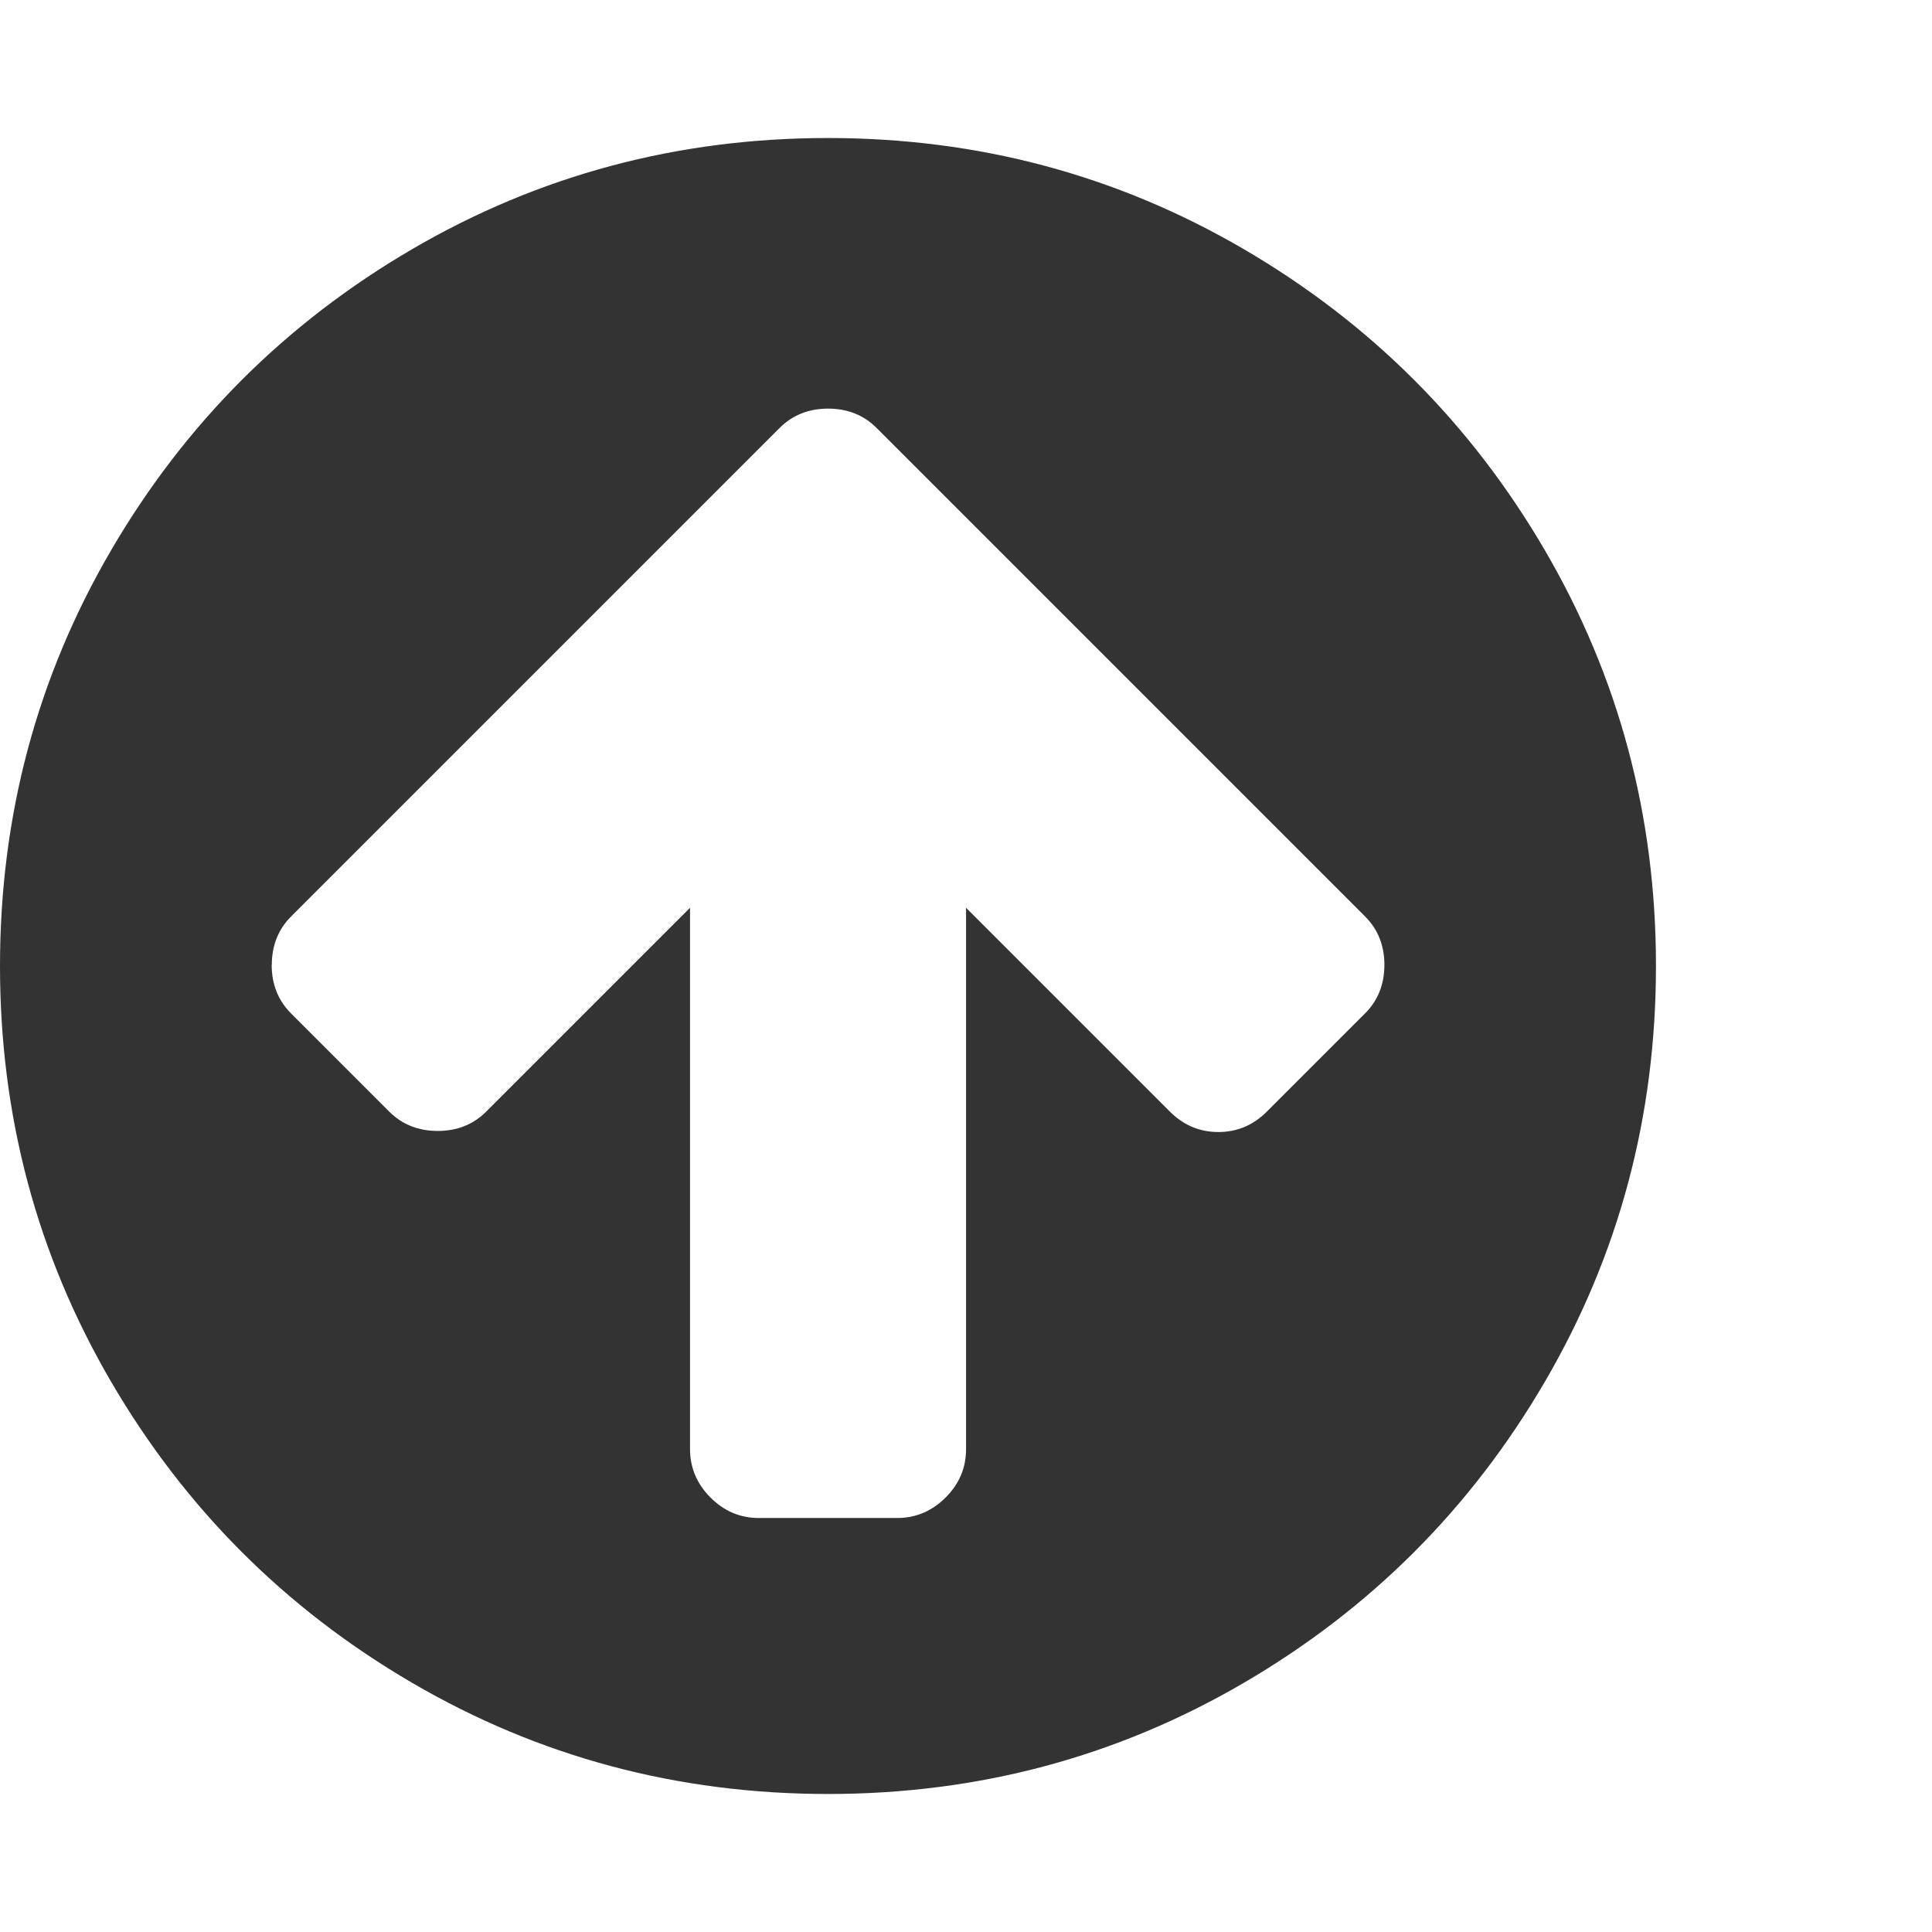
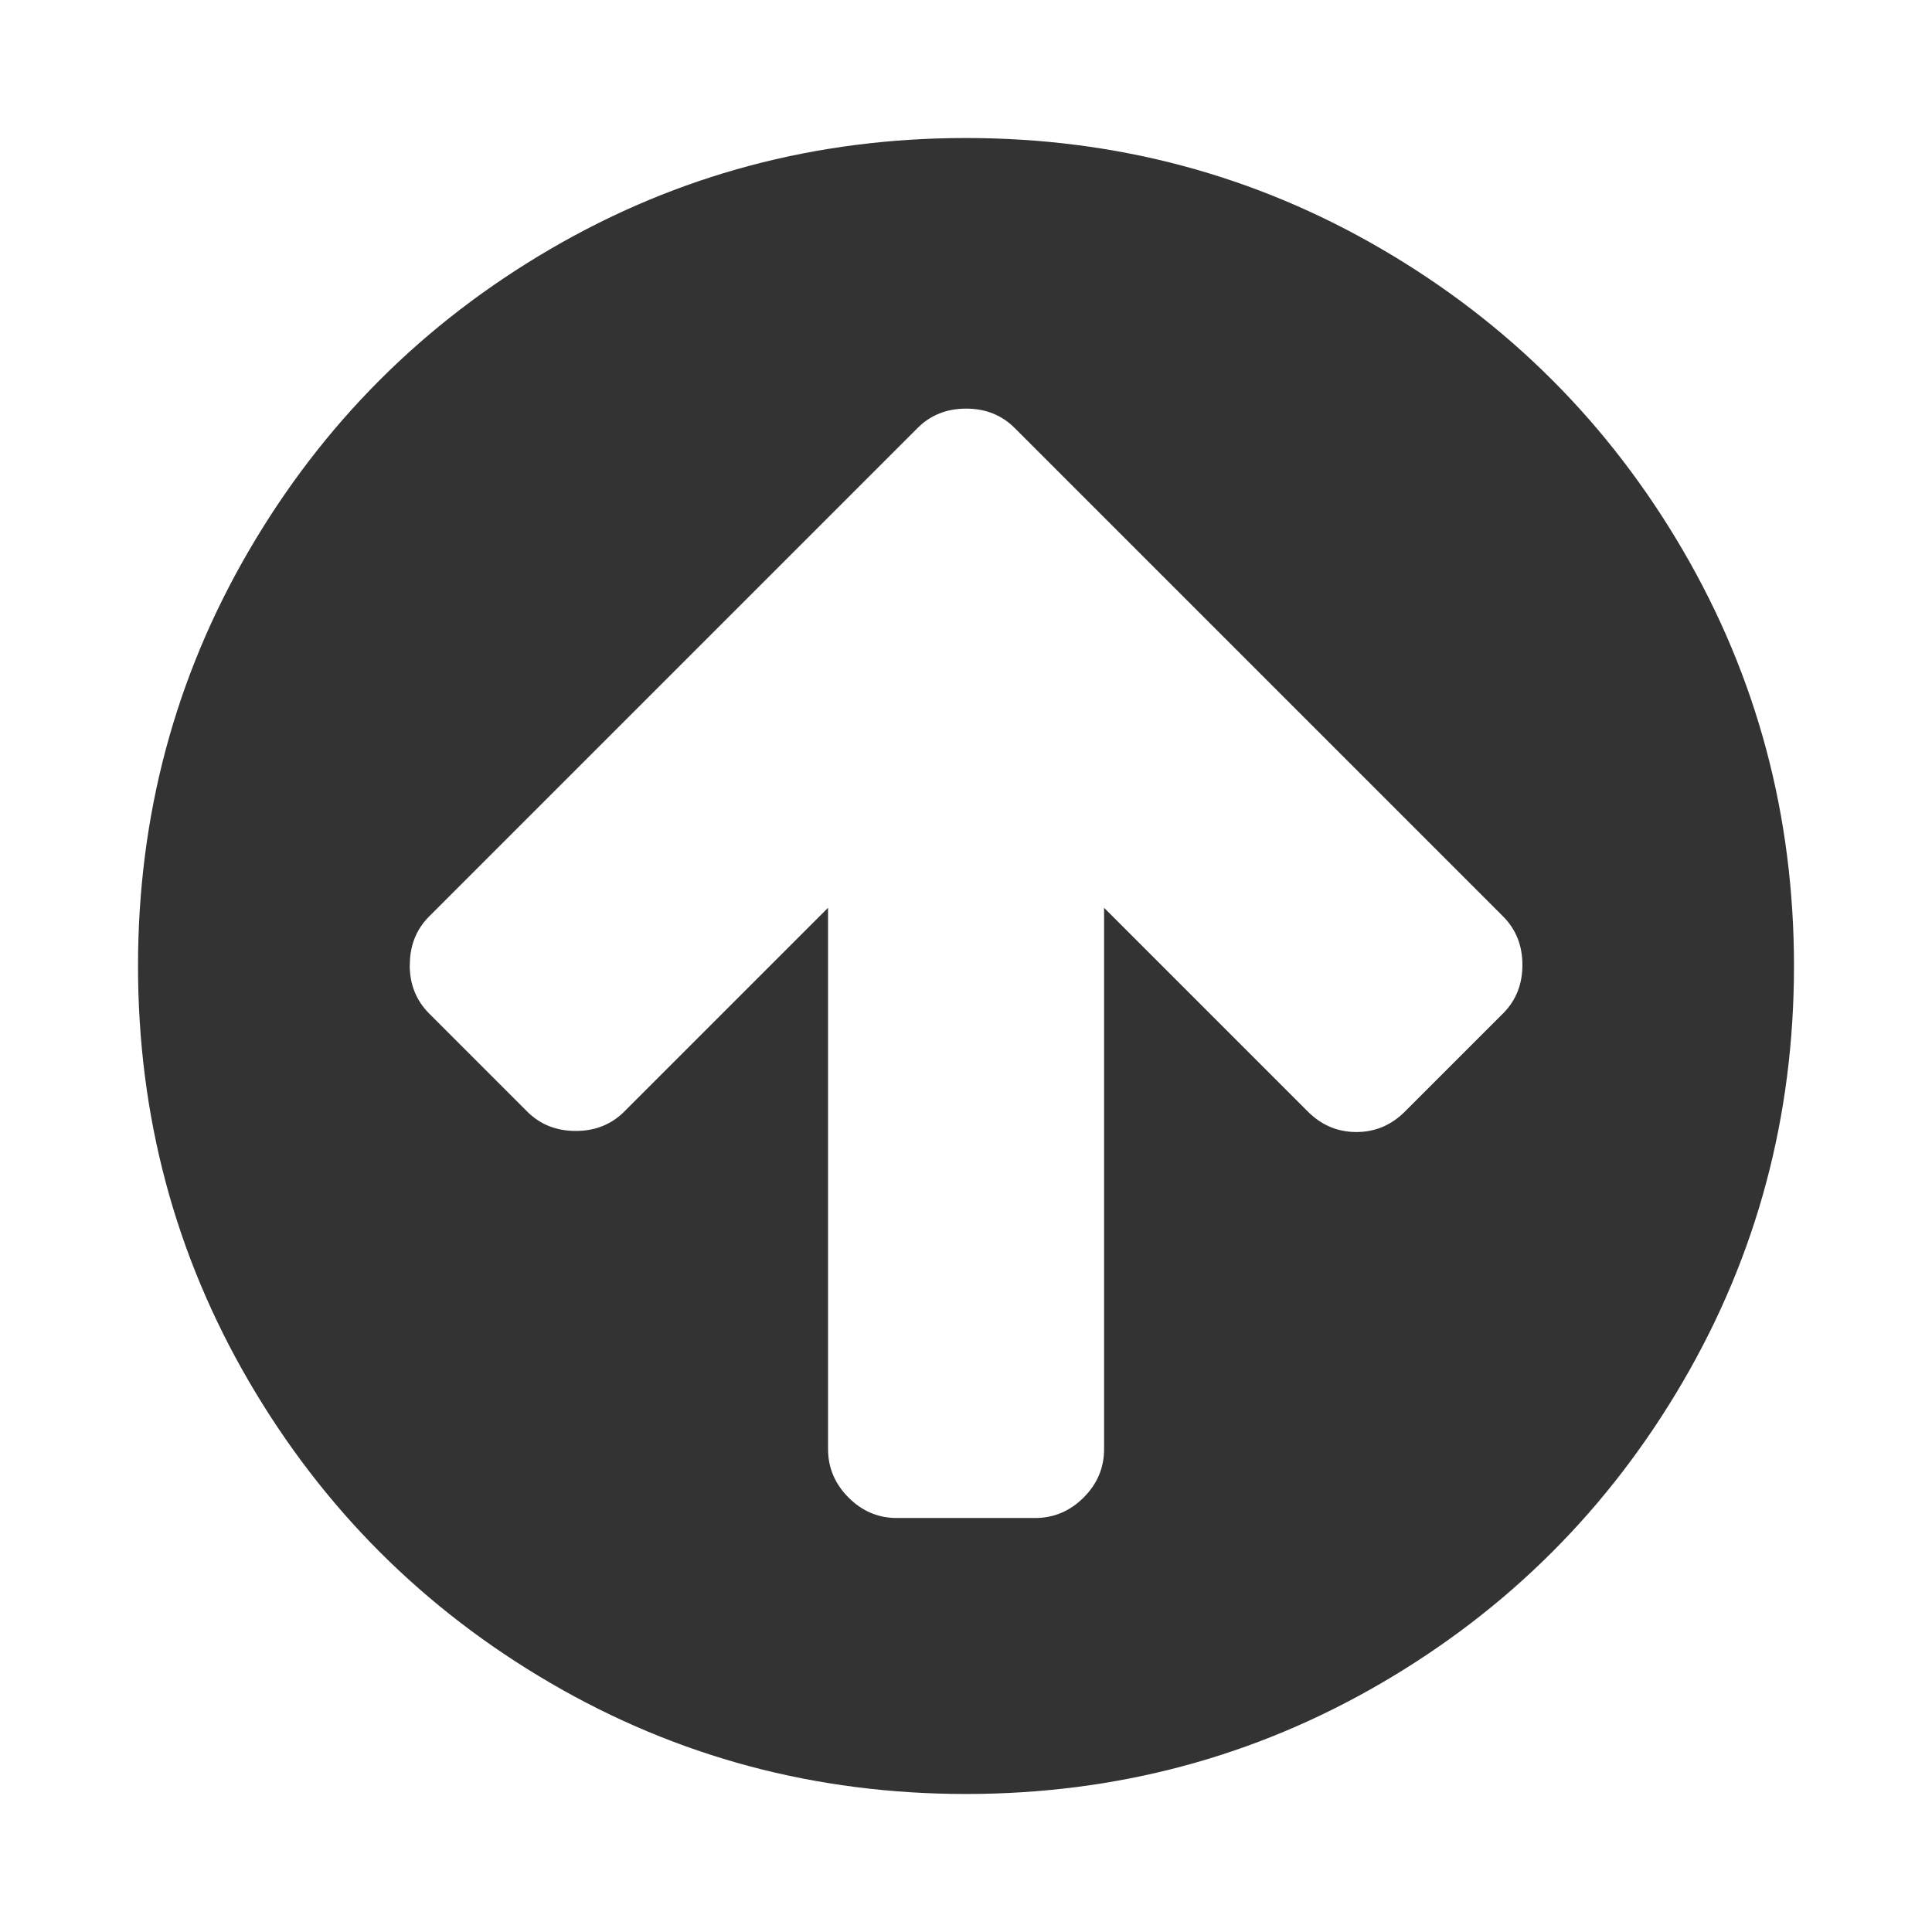
<svg xmlns="http://www.w3.org/2000/svg" version="1.1" width="32" height="32" viewBox="0 0 32 32">
-   <g id="icomoon-ignore">
-     <line stroke-width="1" x1="" y1="" x2="" y2="" stroke="#449FDB" opacity="" />
-   </g>
-   <path d="M0 16q0-3.732 1.839-6.884t4.991-4.991 6.884-1.839 6.884 1.839 4.991 4.991 1.839 6.884-1.839 6.884-4.991 4.991-6.884 1.839-6.884-1.839-4.991-4.991-1.839-6.884zM4.5 15.982q0 0.482 0.321 0.804l1.625 1.625q0.321 0.321 0.804 0.321t0.804-0.321l3.375-3.375v8.964q0 0.464 0.339 0.804t0.804 0.339h2.286q0.464 0 0.804-0.339t0.339-0.804v-8.964l3.375 3.375q0.339 0.339 0.804 0.339t0.804-0.339l1.625-1.625q0.321-0.321 0.321-0.804t-0.321-0.804l-8.089-8.089q-0.321-0.321-0.804-0.321t-0.804 0.321l-8.089 8.089q-0.321 0.321-0.321 0.804z" opacity="1" visibility="false" fill="#333333" />
+   <path fill="#333333" d="M2.286 16q0-3.732 1.839-6.884t4.991-4.991 6.884-1.839 6.884 1.839 4.991 4.991 1.839 6.884-1.839 6.884-4.991 4.991-6.884 1.839-6.884-1.839-4.991-4.991-1.839-6.884zM6.786 15.982q0 0.482 0.321 0.804l1.625 1.625q0.321 0.321 0.804 0.321t0.804-0.321l3.375-3.375v8.964q0 0.464 0.339 0.804t0.804 0.339h2.286q0.464 0 0.804-0.339t0.339-0.804v-8.964l3.375 3.375q0.339 0.339 0.804 0.339t0.804-0.339l1.625-1.625q0.321-0.321 0.321-0.804t-0.321-0.804l-8.089-8.089q-0.321-0.321-0.804-0.321t-0.804 0.321l-8.089 8.089q-0.321 0.321-0.321 0.804z" />
</svg>
